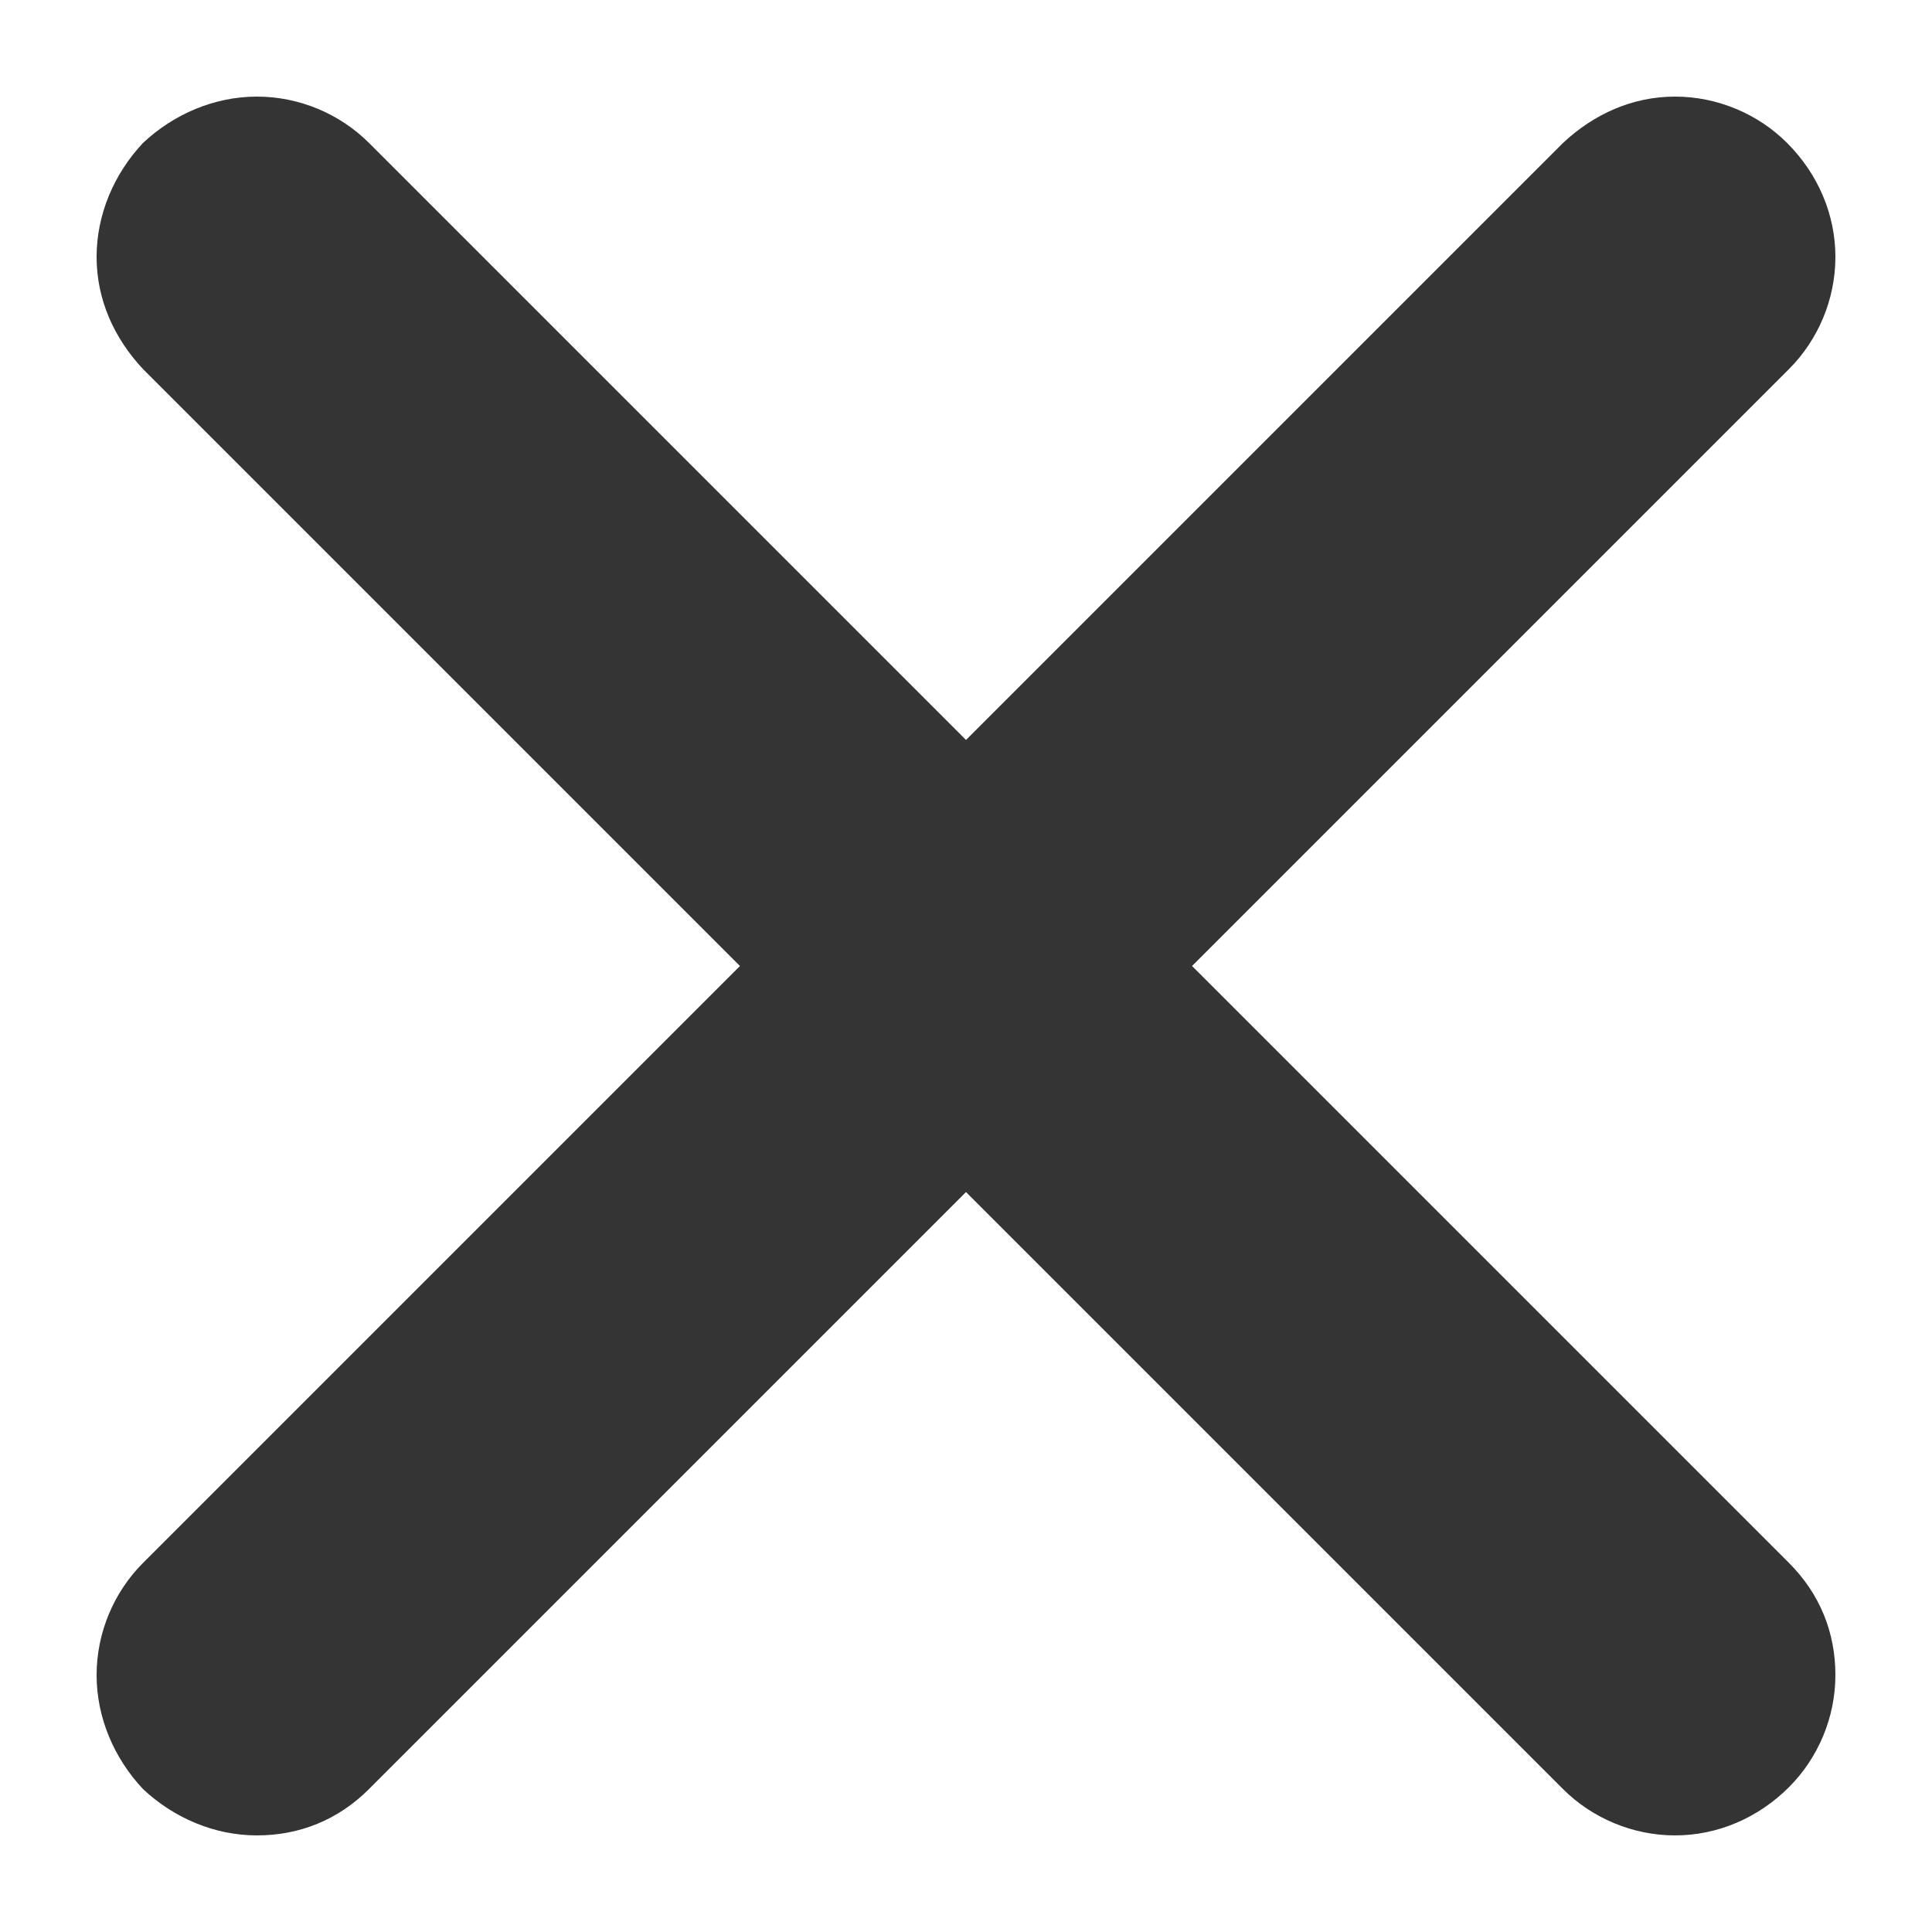
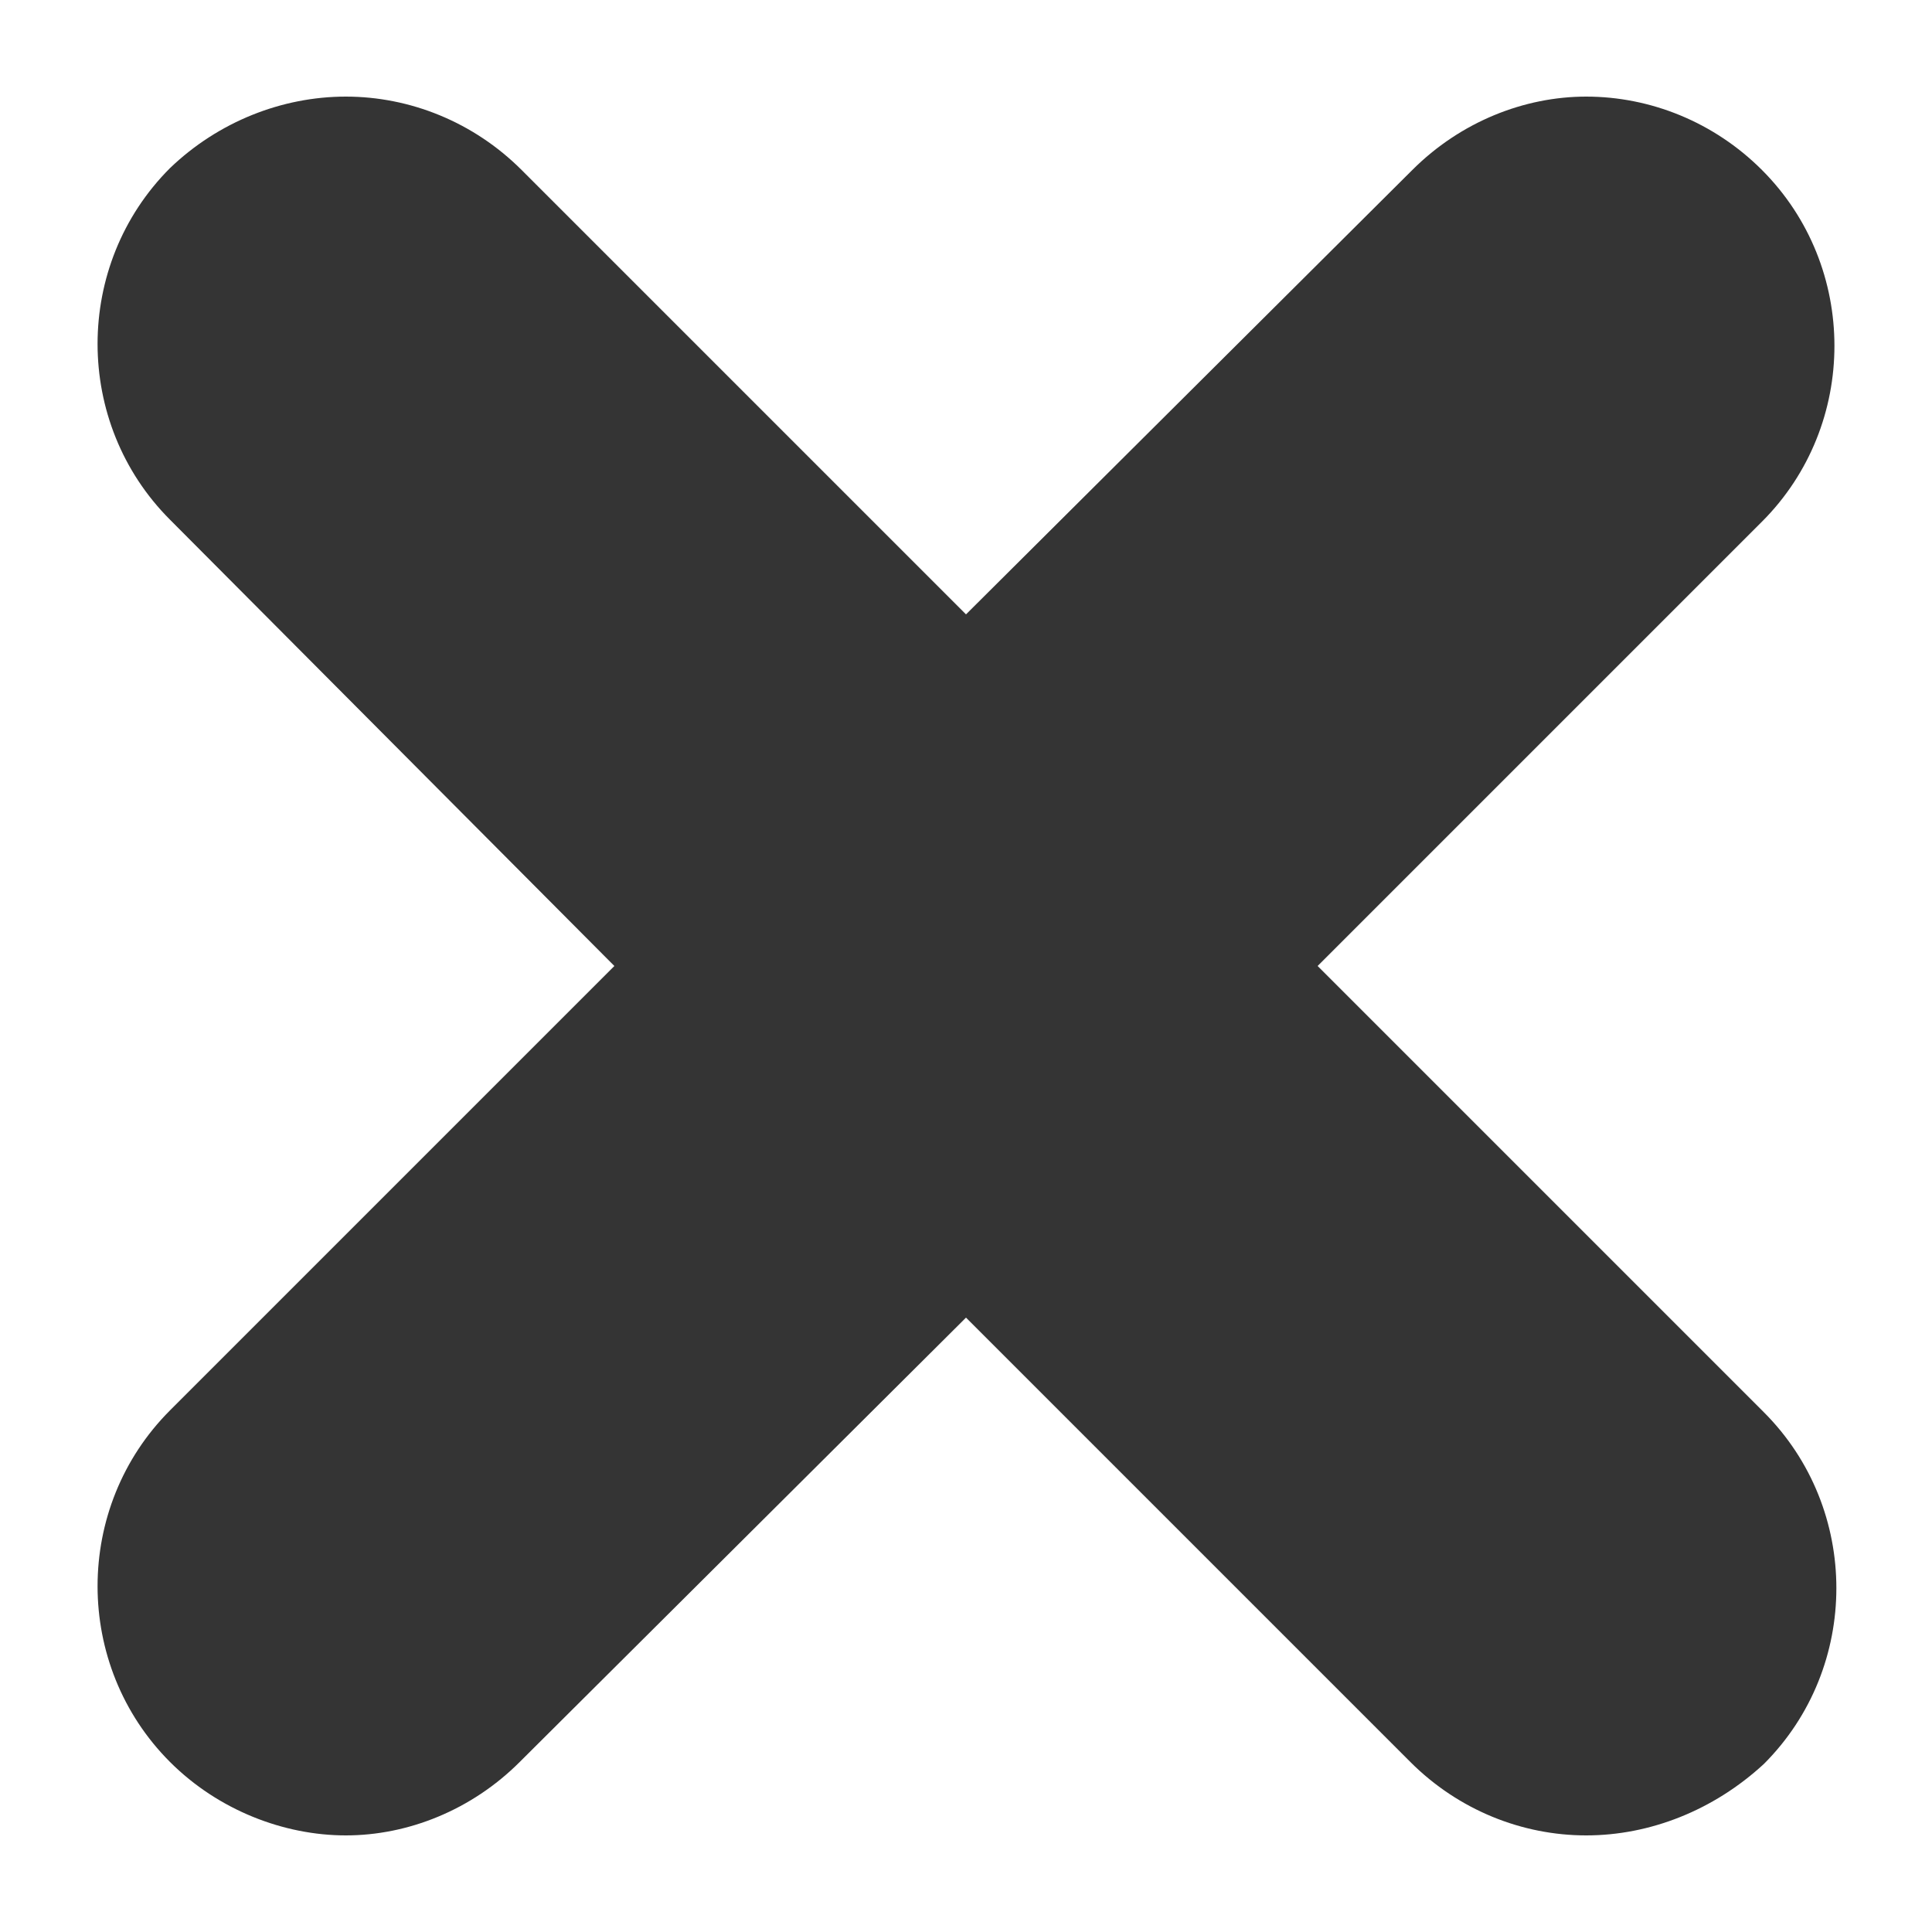
<svg xmlns="http://www.w3.org/2000/svg" width="100" height="100" viewBox="0 0 100 100">
-   <path d="M86.7 95c-2.2 0-4.3-0.9-5.8-2.4L50 61.7 19.1 92.6c-1.6 1.6-3.6 2.4-5.8 2.4S9 94.1 7.4 92.6C5.9 91 5 88.9 5 86.7s0.9-4.3 2.4-5.8L38.3 50 7.4 19.1C5.9 17.5 5 15.5 5 13.3 5 11.1 5.9 9 7.4 7.4 9 5.9 11.1 5 13.3 5c2.2 0 4.3 0.9 5.8 2.4L50 38.3 80.9 7.4C82.5 5.9 84.5 5 86.7 5c2.2 0 4.3 0.9 5.8 2.4C94.1 9 95 11.1 95 13.3c0 2.2-0.9 4.3-2.4 5.8L61.7 50 92.6 80.9c1.6 1.6 2.4 3.6 2.4 5.8s-0.9 4.3-2.4 5.8C91 94.1 88.9 95 86.7 95z" fill="#343434" />
+   <path d="M82.1 95c-3.3 0-6.6-1.3-9.1-3.8L50 68.2 26.9 91.2C24.4 93.7 21.1 95 17.9 95s-6.6-1.3-9.1-3.8c-5-5-5-13.2 0-18.2L31.8 50 8.8 26.9c-5-5-5-13.2 0-18.2C11.3 6.3 14.6 5 17.9 5s6.6 1.3 9.1 3.8L50 31.8 73.1 8.8C75.6 6.3 78.9 5 82.1 5c3.3 0 6.6 1.3 9.1 3.8 5 5 5 13.2 0 18.2L68.2 50l23.1 23.1c5 5 5 13.2 0 18.2C88.7 93.7 85.4 95 82.1 95z" fill="#343434" />
</svg>
